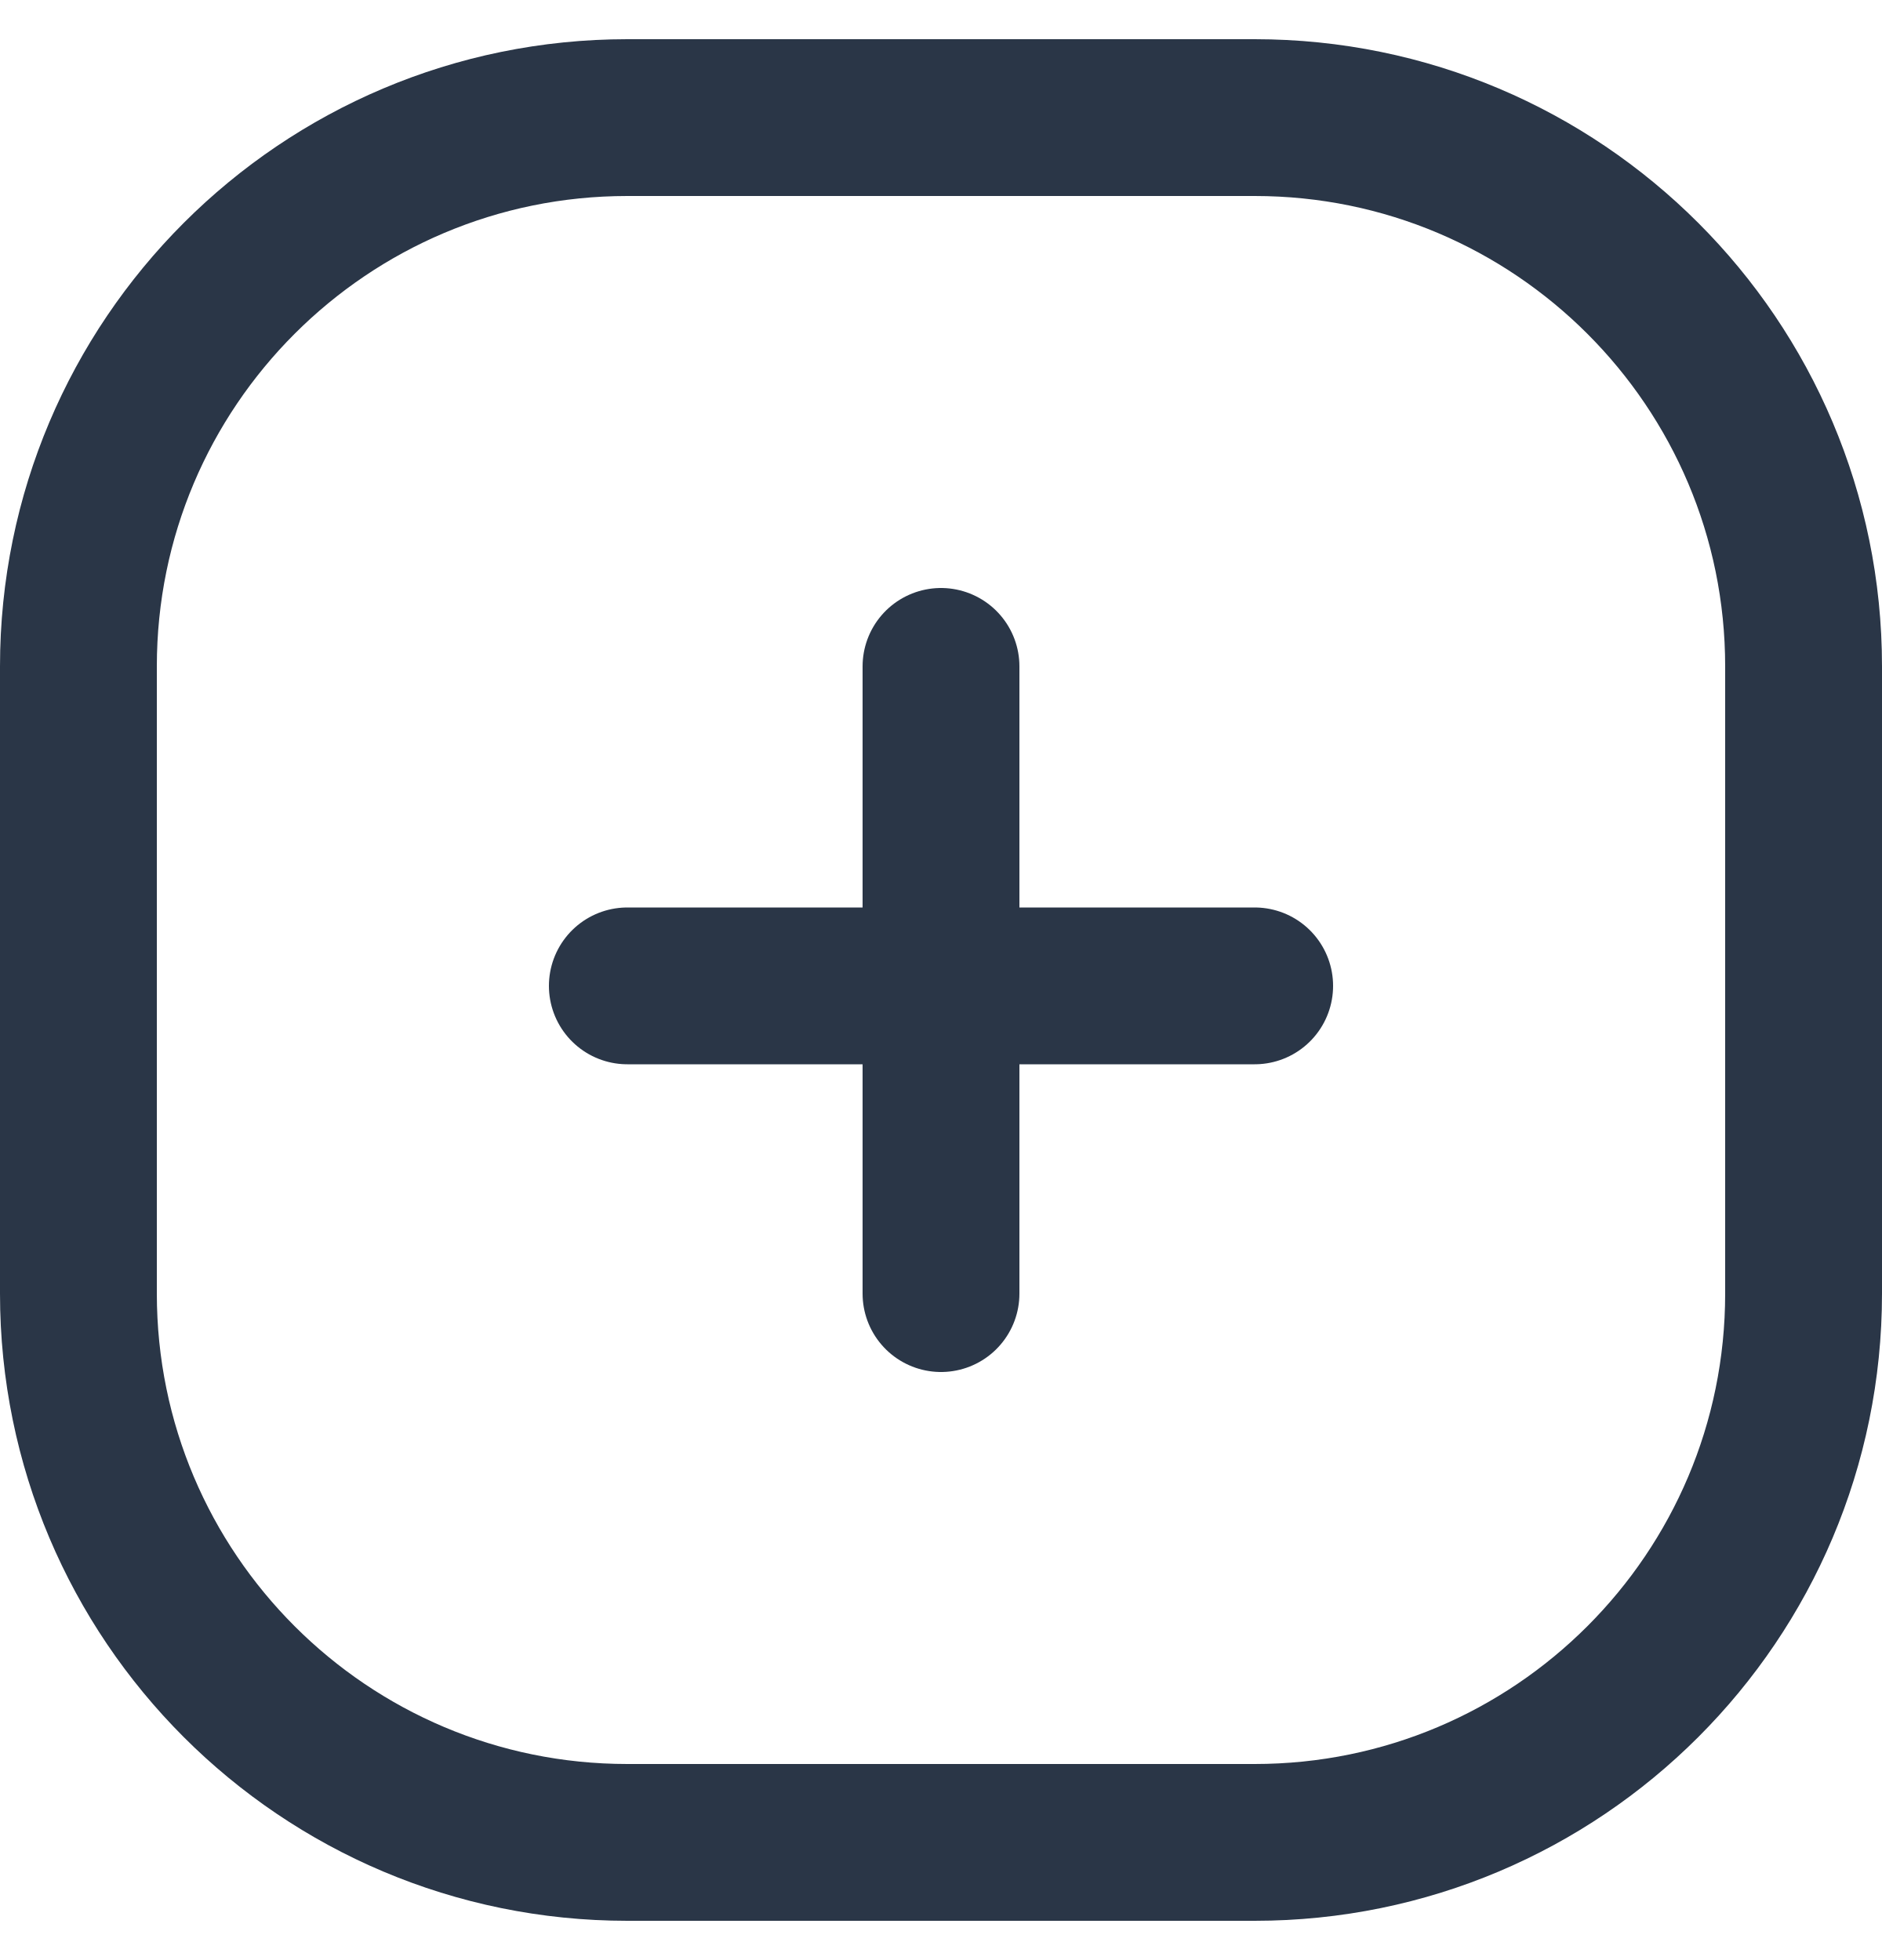
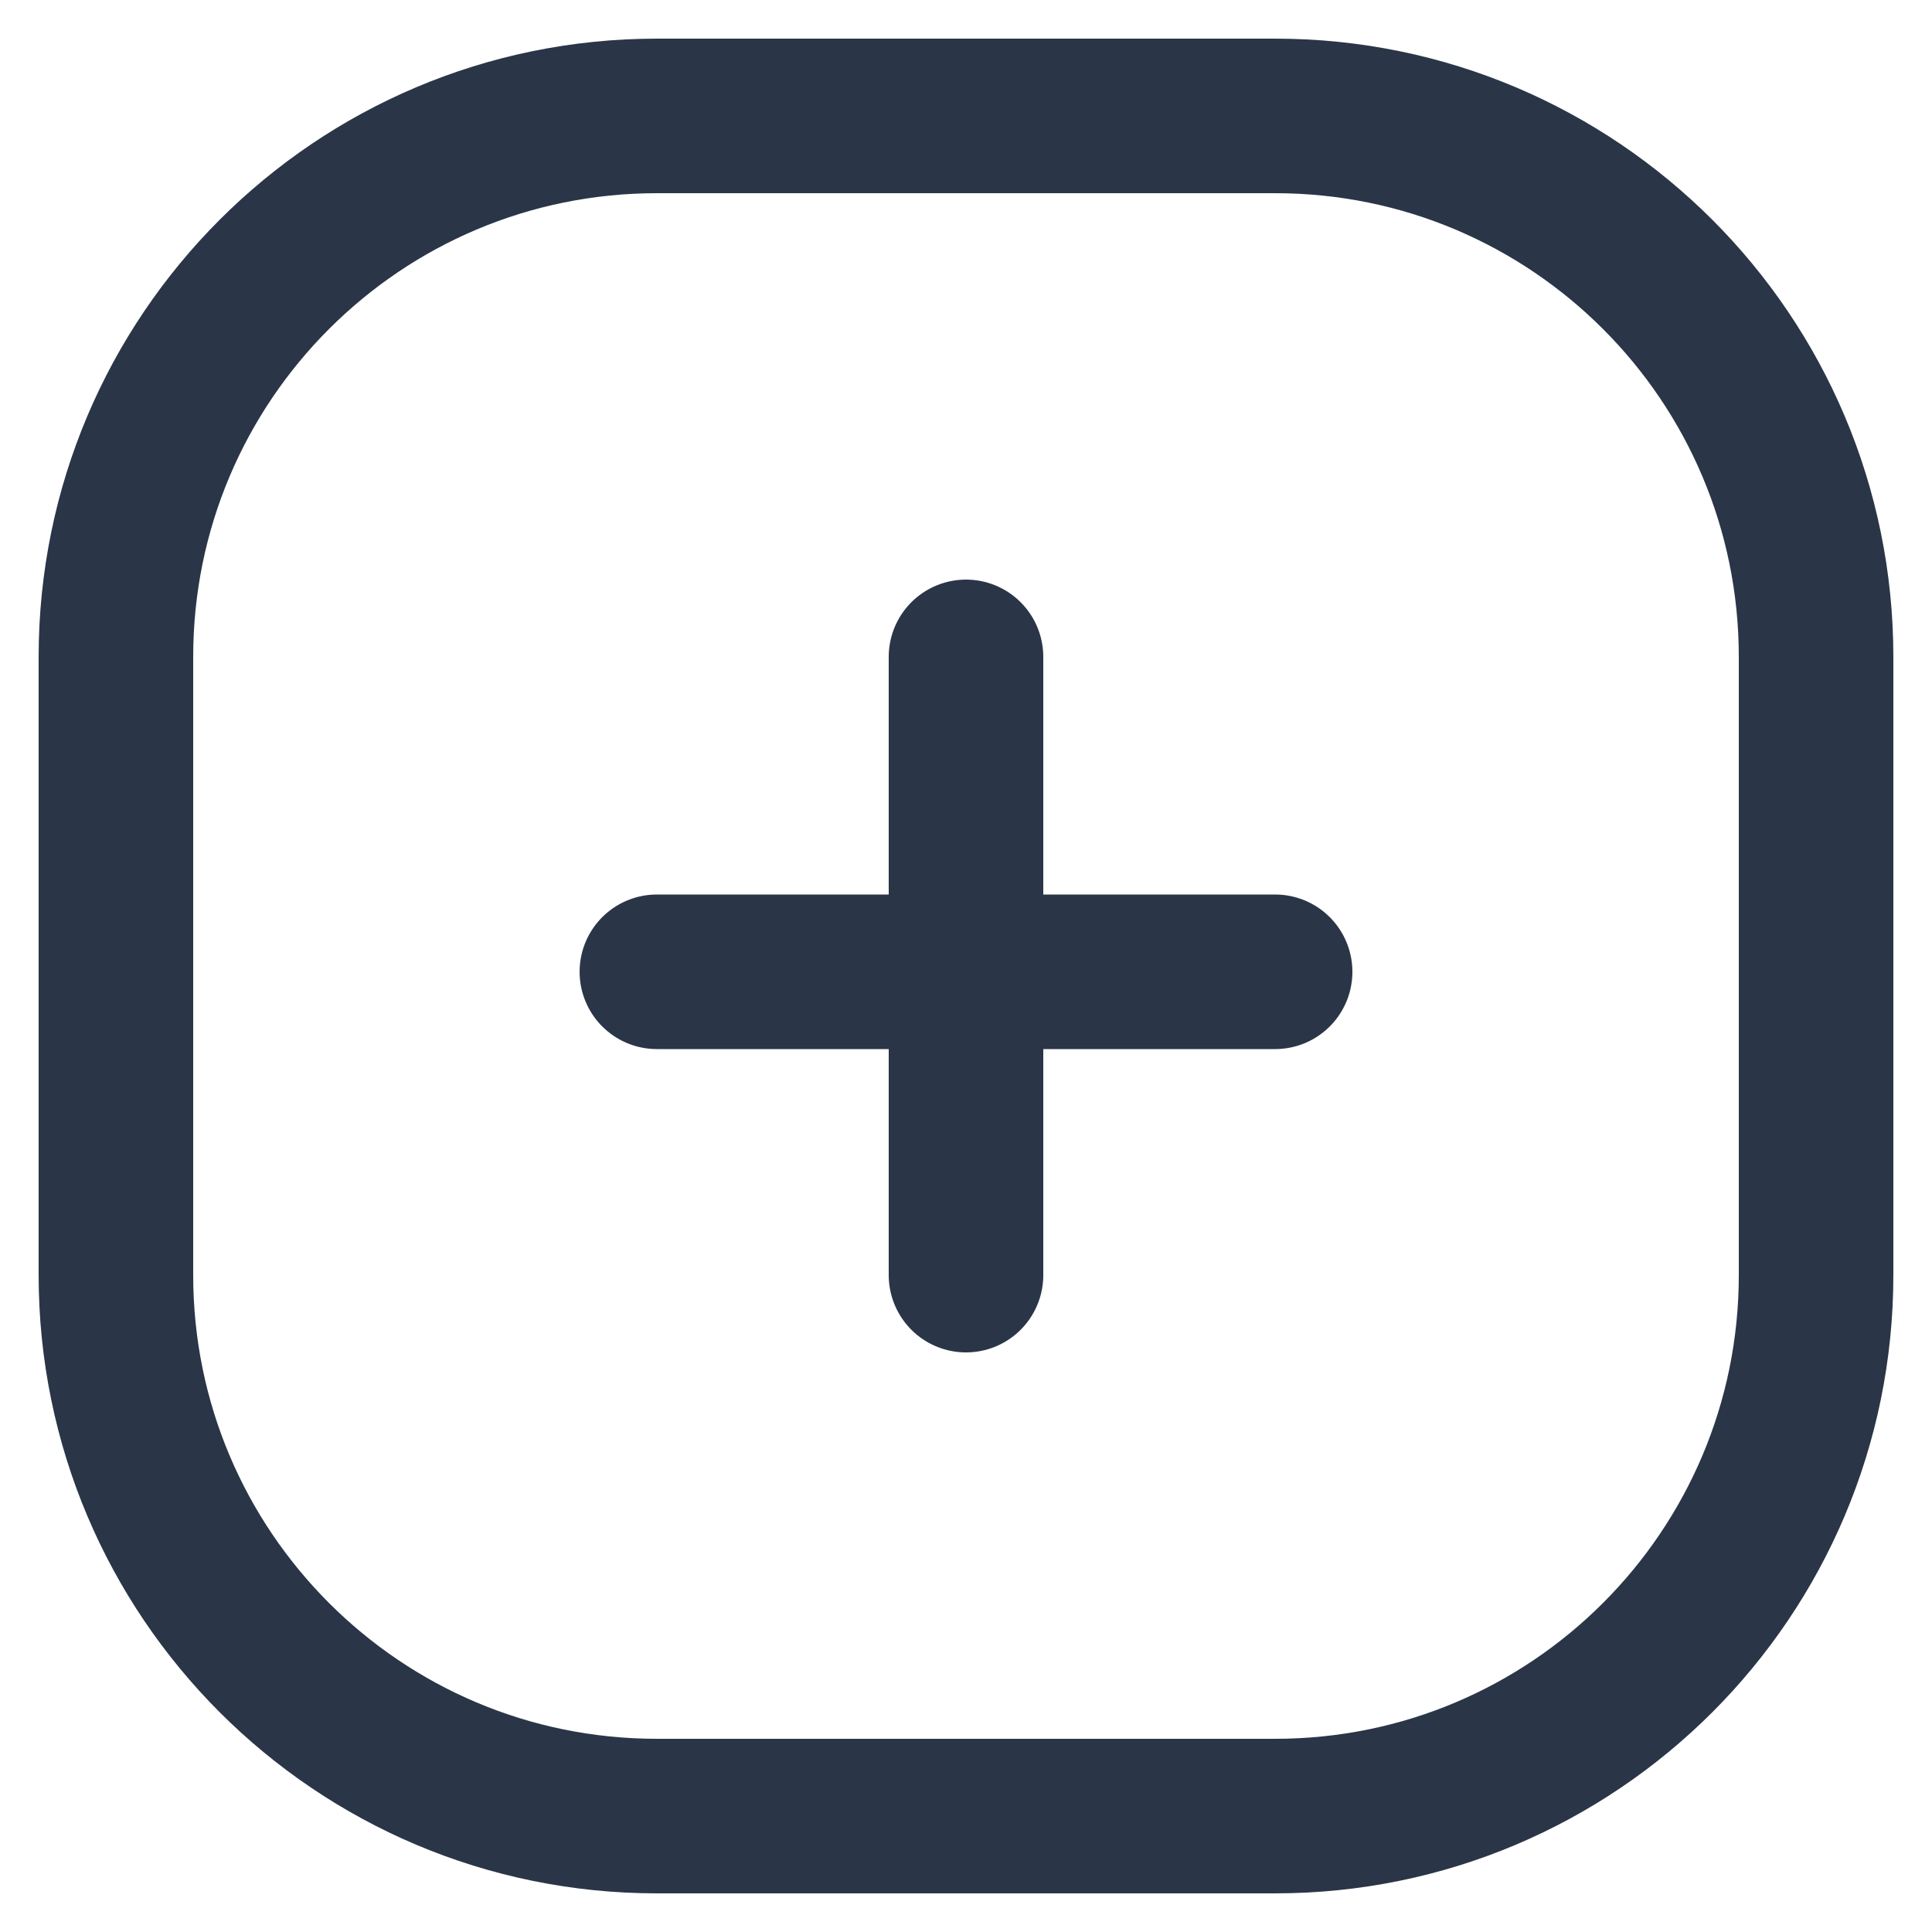
- <svg xmlns="http://www.w3.org/2000/svg" width="24" height="25" viewBox="0 0 24 25" fill="none">
+ <svg xmlns="http://www.w3.org/2000/svg" width="24" height="24" viewBox="0 0 24 25" fill="none">
  <rect x="1" y="1.5" width="22" height="22" rx="7" stroke="#2A3647" stroke-width="2" />
  <path d="M12 8.5V16.5" stroke="#2A3647" stroke-width="2" stroke-linecap="round" />
  <path d="M16 12.575L8 12.575" stroke="#2A3647" stroke-width="2" stroke-linecap="round" />
</svg>
